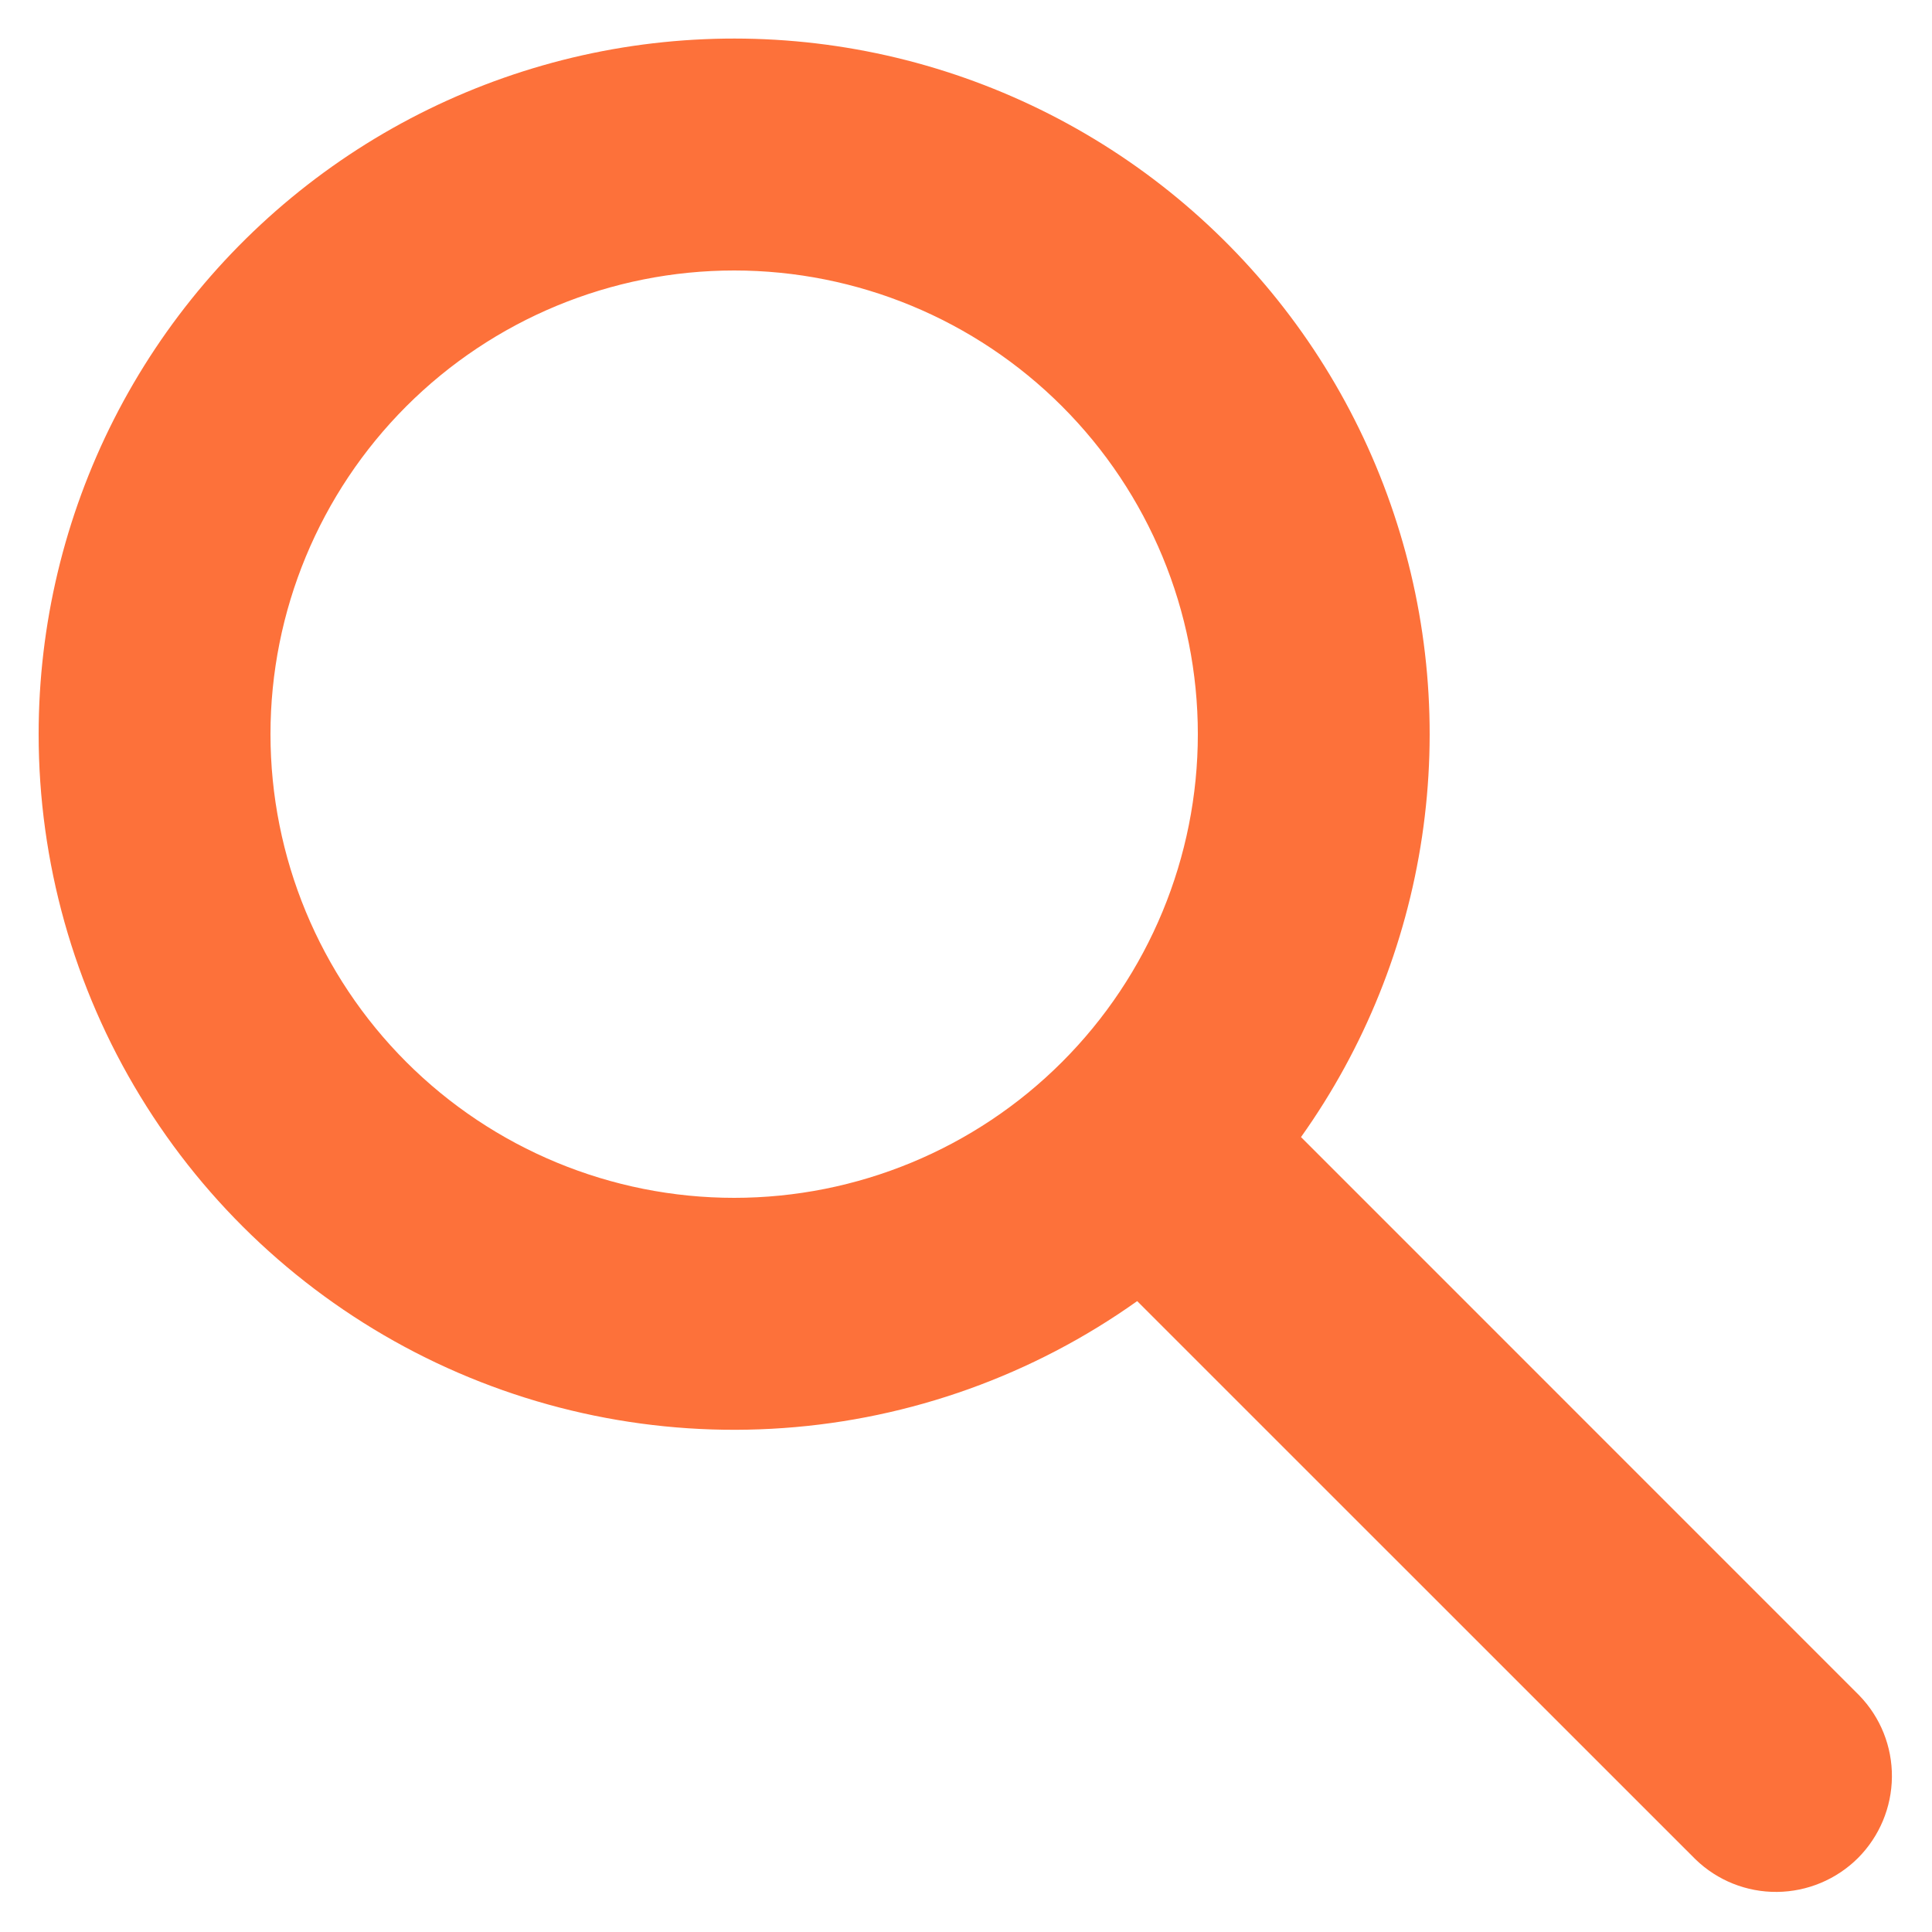
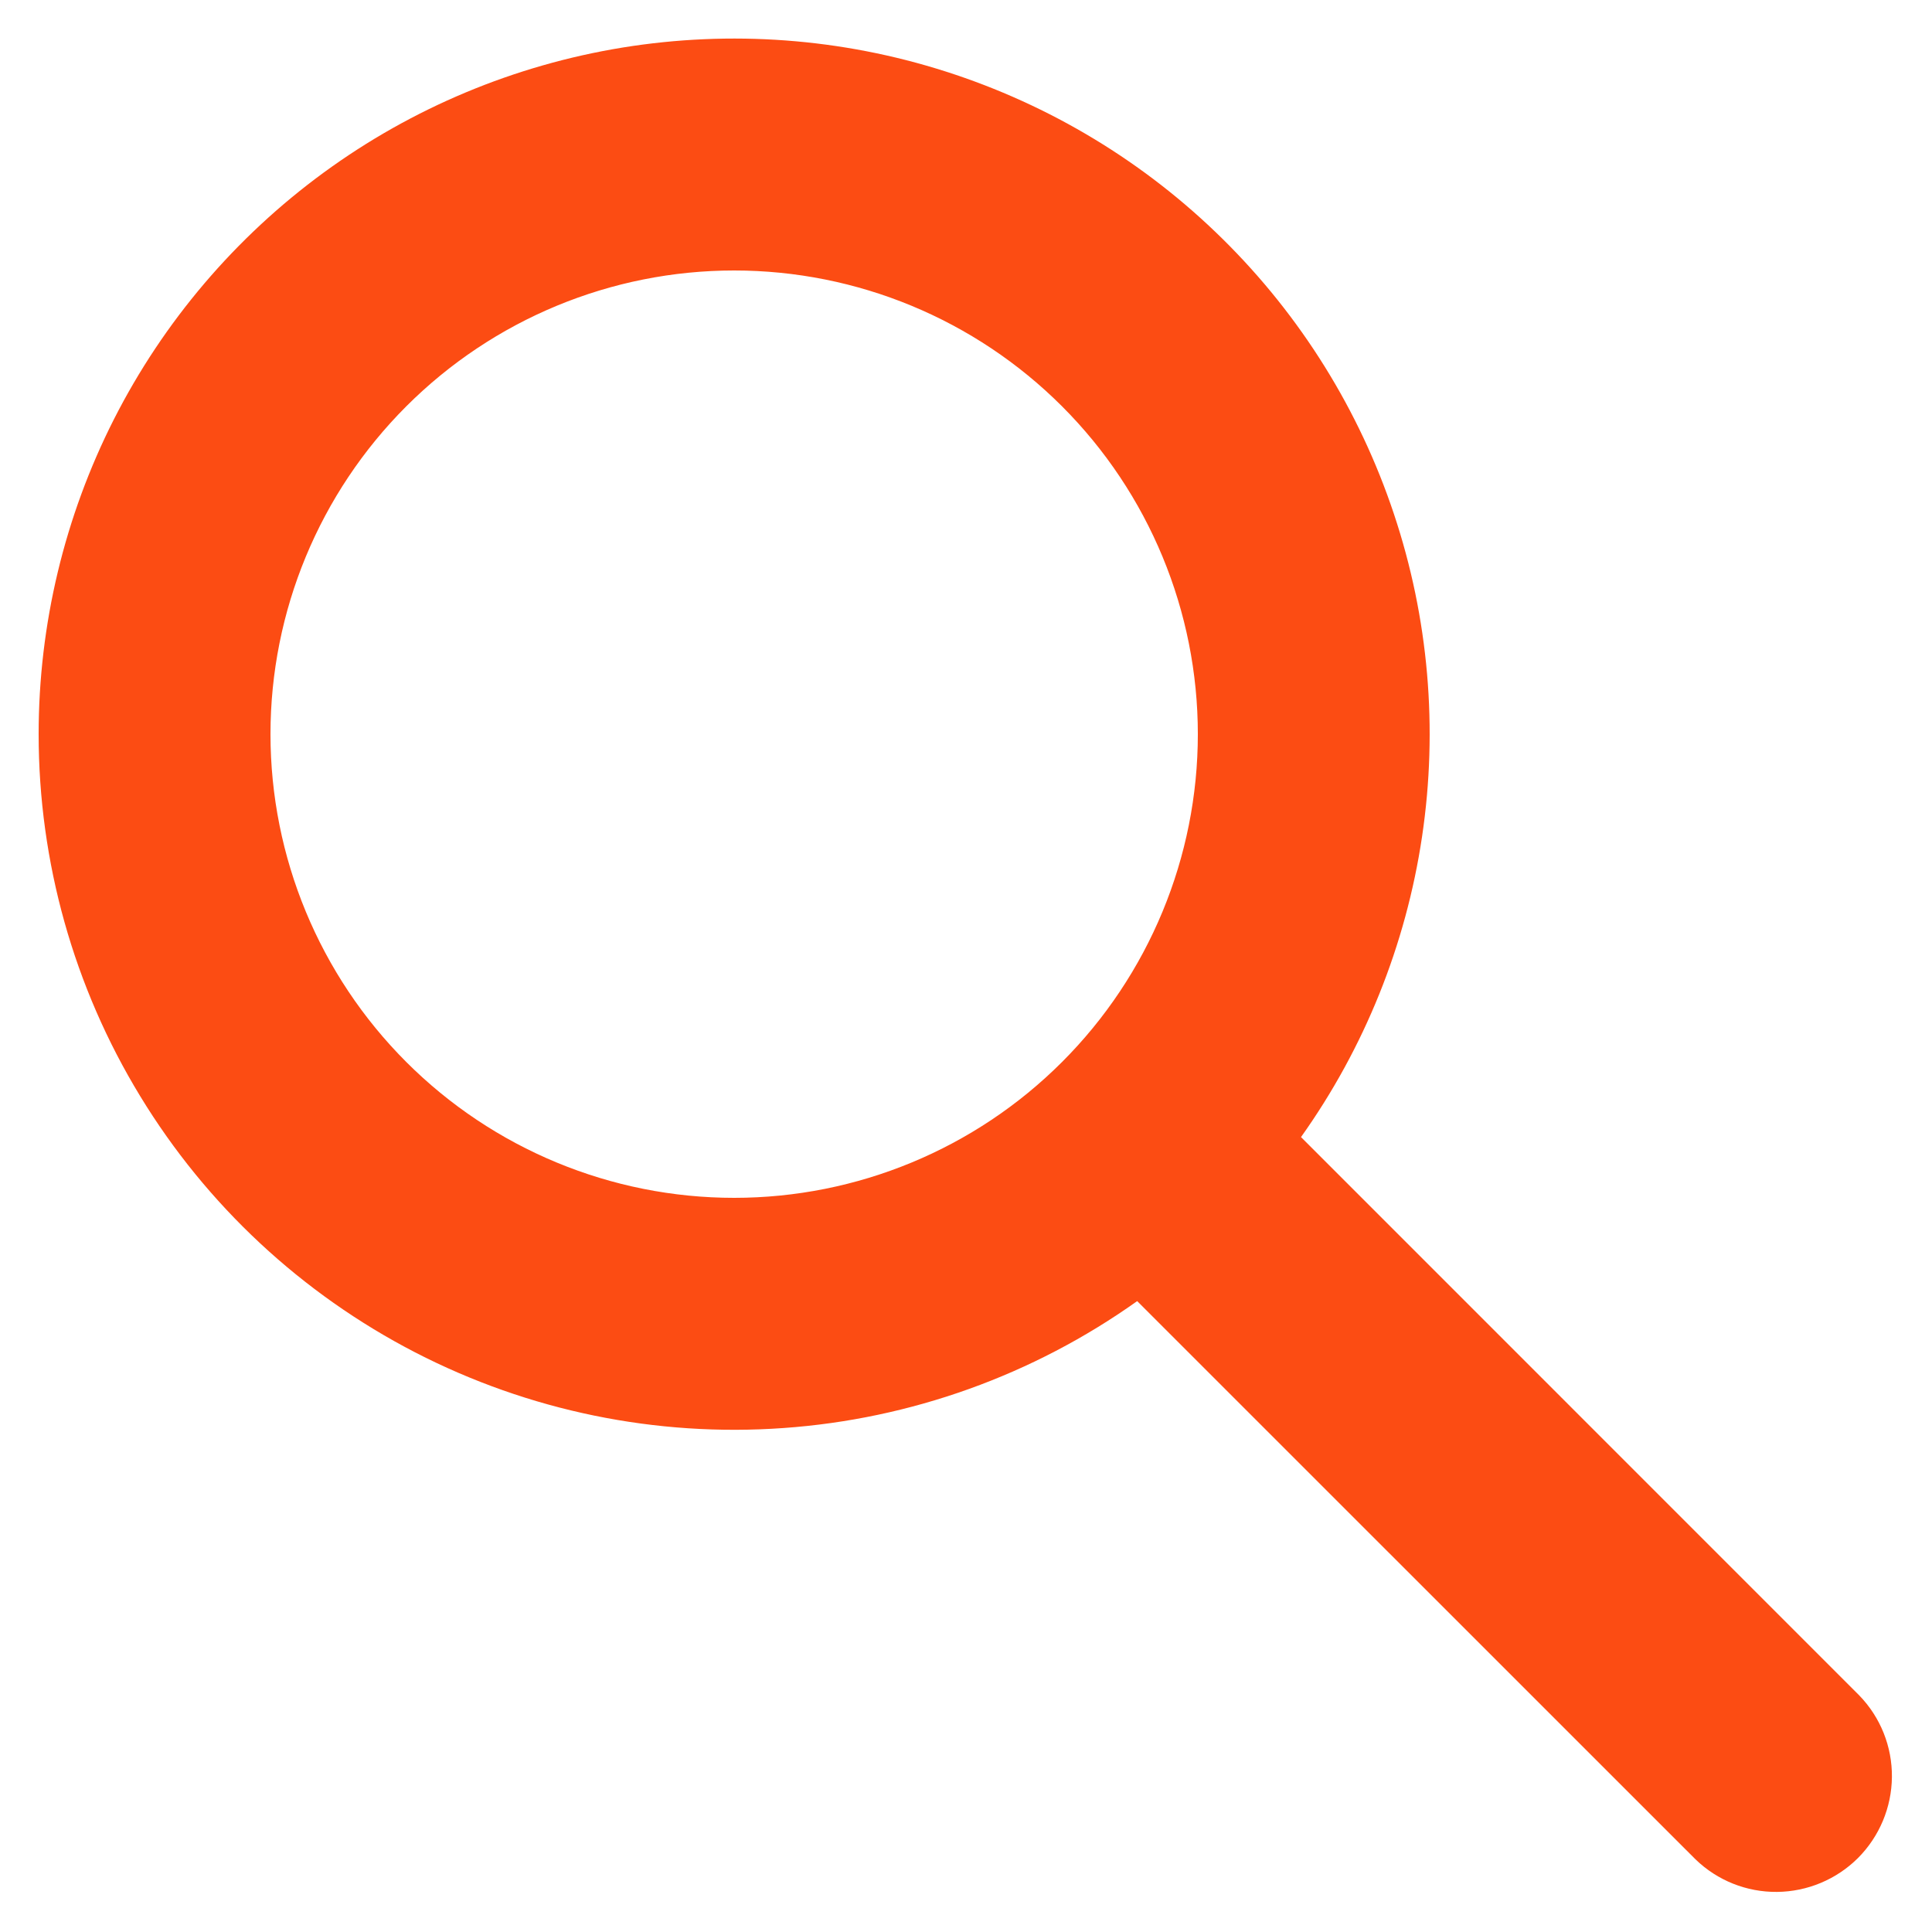
<svg xmlns="http://www.w3.org/2000/svg" width="20" height="20" viewBox="0 0 20 20" fill="none">
-   <path fill-rule="evenodd" clip-rule="evenodd" d="M7.6 2.8C6.327 2.8 5.106 3.306 4.206 4.206C3.306 5.106 2.8 6.327 2.8 7.6C2.8 8.873 3.306 10.094 4.206 10.994C5.106 11.894 6.327 12.4 7.6 12.4C8.873 12.4 10.094 11.894 10.994 10.994C11.894 10.094 12.4 8.873 12.4 7.6C12.4 6.327 11.894 5.106 10.994 4.206C10.094 3.306 8.873 2.8 7.6 2.8ZM0.4 7.6C0.4 6.467 0.667 5.35 1.18 4.339C1.693 3.329 2.438 2.454 3.353 1.785C4.267 1.117 5.327 0.674 6.446 0.492C7.564 0.311 8.71 0.395 9.789 0.74C10.869 1.085 11.852 1.679 12.658 2.475C13.465 3.271 14.072 4.246 14.43 5.321C14.789 6.396 14.888 7.541 14.721 8.661C14.554 9.782 14.125 10.848 13.468 11.771L19.248 17.552C19.467 17.778 19.588 18.081 19.585 18.396C19.582 18.71 19.456 19.011 19.234 19.234C19.011 19.456 18.71 19.582 18.396 19.585C18.081 19.588 17.778 19.467 17.552 19.248L11.772 13.469C10.695 14.235 9.428 14.69 8.11 14.783C6.791 14.877 5.473 14.606 4.298 14C3.123 13.393 2.138 12.476 1.451 11.347C0.763 10.218 0.4 8.922 0.4 7.6Z" fill="#FD713A" />
+   <path fill-rule="evenodd" clip-rule="evenodd" d="M7.6 2.8C6.327 2.8 5.106 3.306 4.206 4.206C3.306 5.106 2.8 6.327 2.8 7.6C2.8 8.873 3.306 10.094 4.206 10.994C5.106 11.894 6.327 12.4 7.6 12.4C8.873 12.4 10.094 11.894 10.994 10.994C11.894 10.094 12.4 8.873 12.4 7.6C12.4 6.327 11.894 5.106 10.994 4.206C10.094 3.306 8.873 2.8 7.6 2.8ZM0.4 7.6C0.4 6.467 0.667 5.35 1.18 4.339C1.693 3.329 2.438 2.454 3.353 1.785C4.267 1.117 5.327 0.674 6.446 0.492C7.564 0.311 8.71 0.395 9.789 0.74C10.869 1.085 11.852 1.679 12.658 2.475C13.465 3.271 14.072 4.246 14.43 5.321C14.789 6.396 14.888 7.541 14.721 8.661C14.554 9.782 14.125 10.848 13.468 11.771L19.248 17.552C19.467 17.778 19.588 18.081 19.585 18.396C19.582 18.71 19.456 19.011 19.234 19.234C19.011 19.456 18.71 19.582 18.396 19.585C18.081 19.588 17.778 19.467 17.552 19.248L11.772 13.469C10.695 14.235 9.428 14.69 8.11 14.783C6.791 14.877 5.473 14.606 4.298 14C3.123 13.393 2.138 12.476 1.451 11.347C0.763 10.218 0.4 8.922 0.4 7.6Z" fill="#FC4C13" />
</svg>
